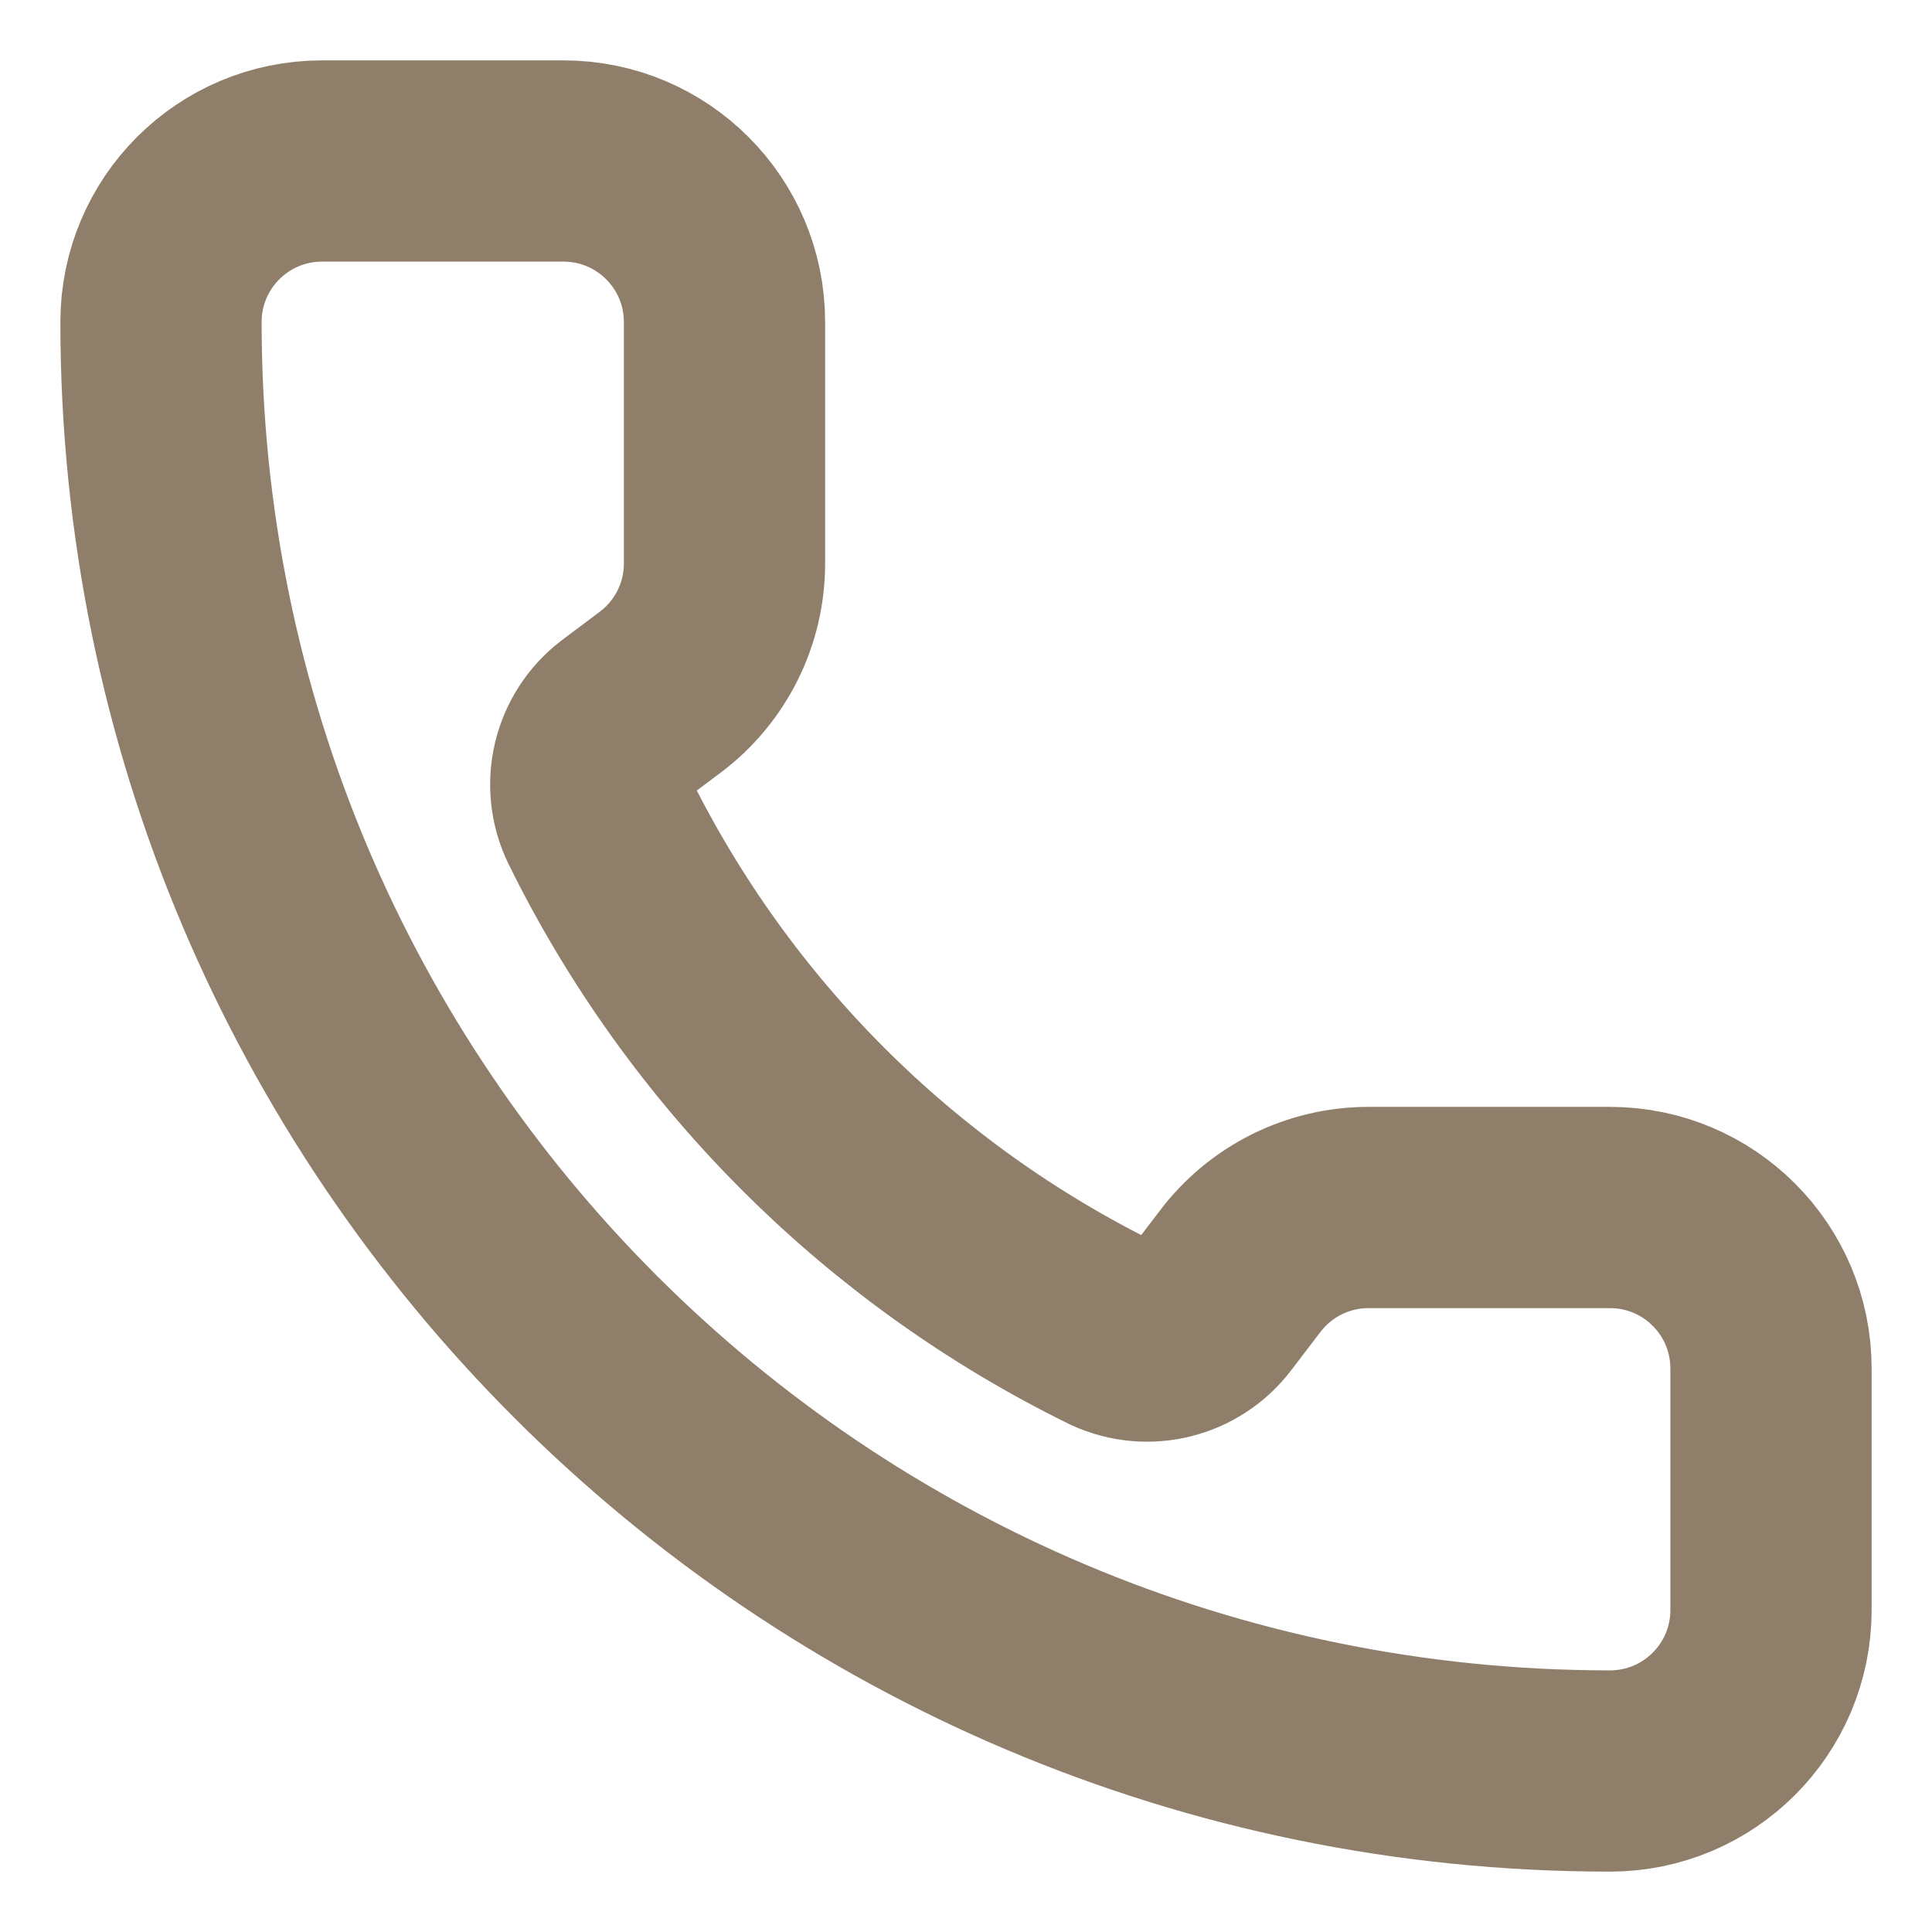
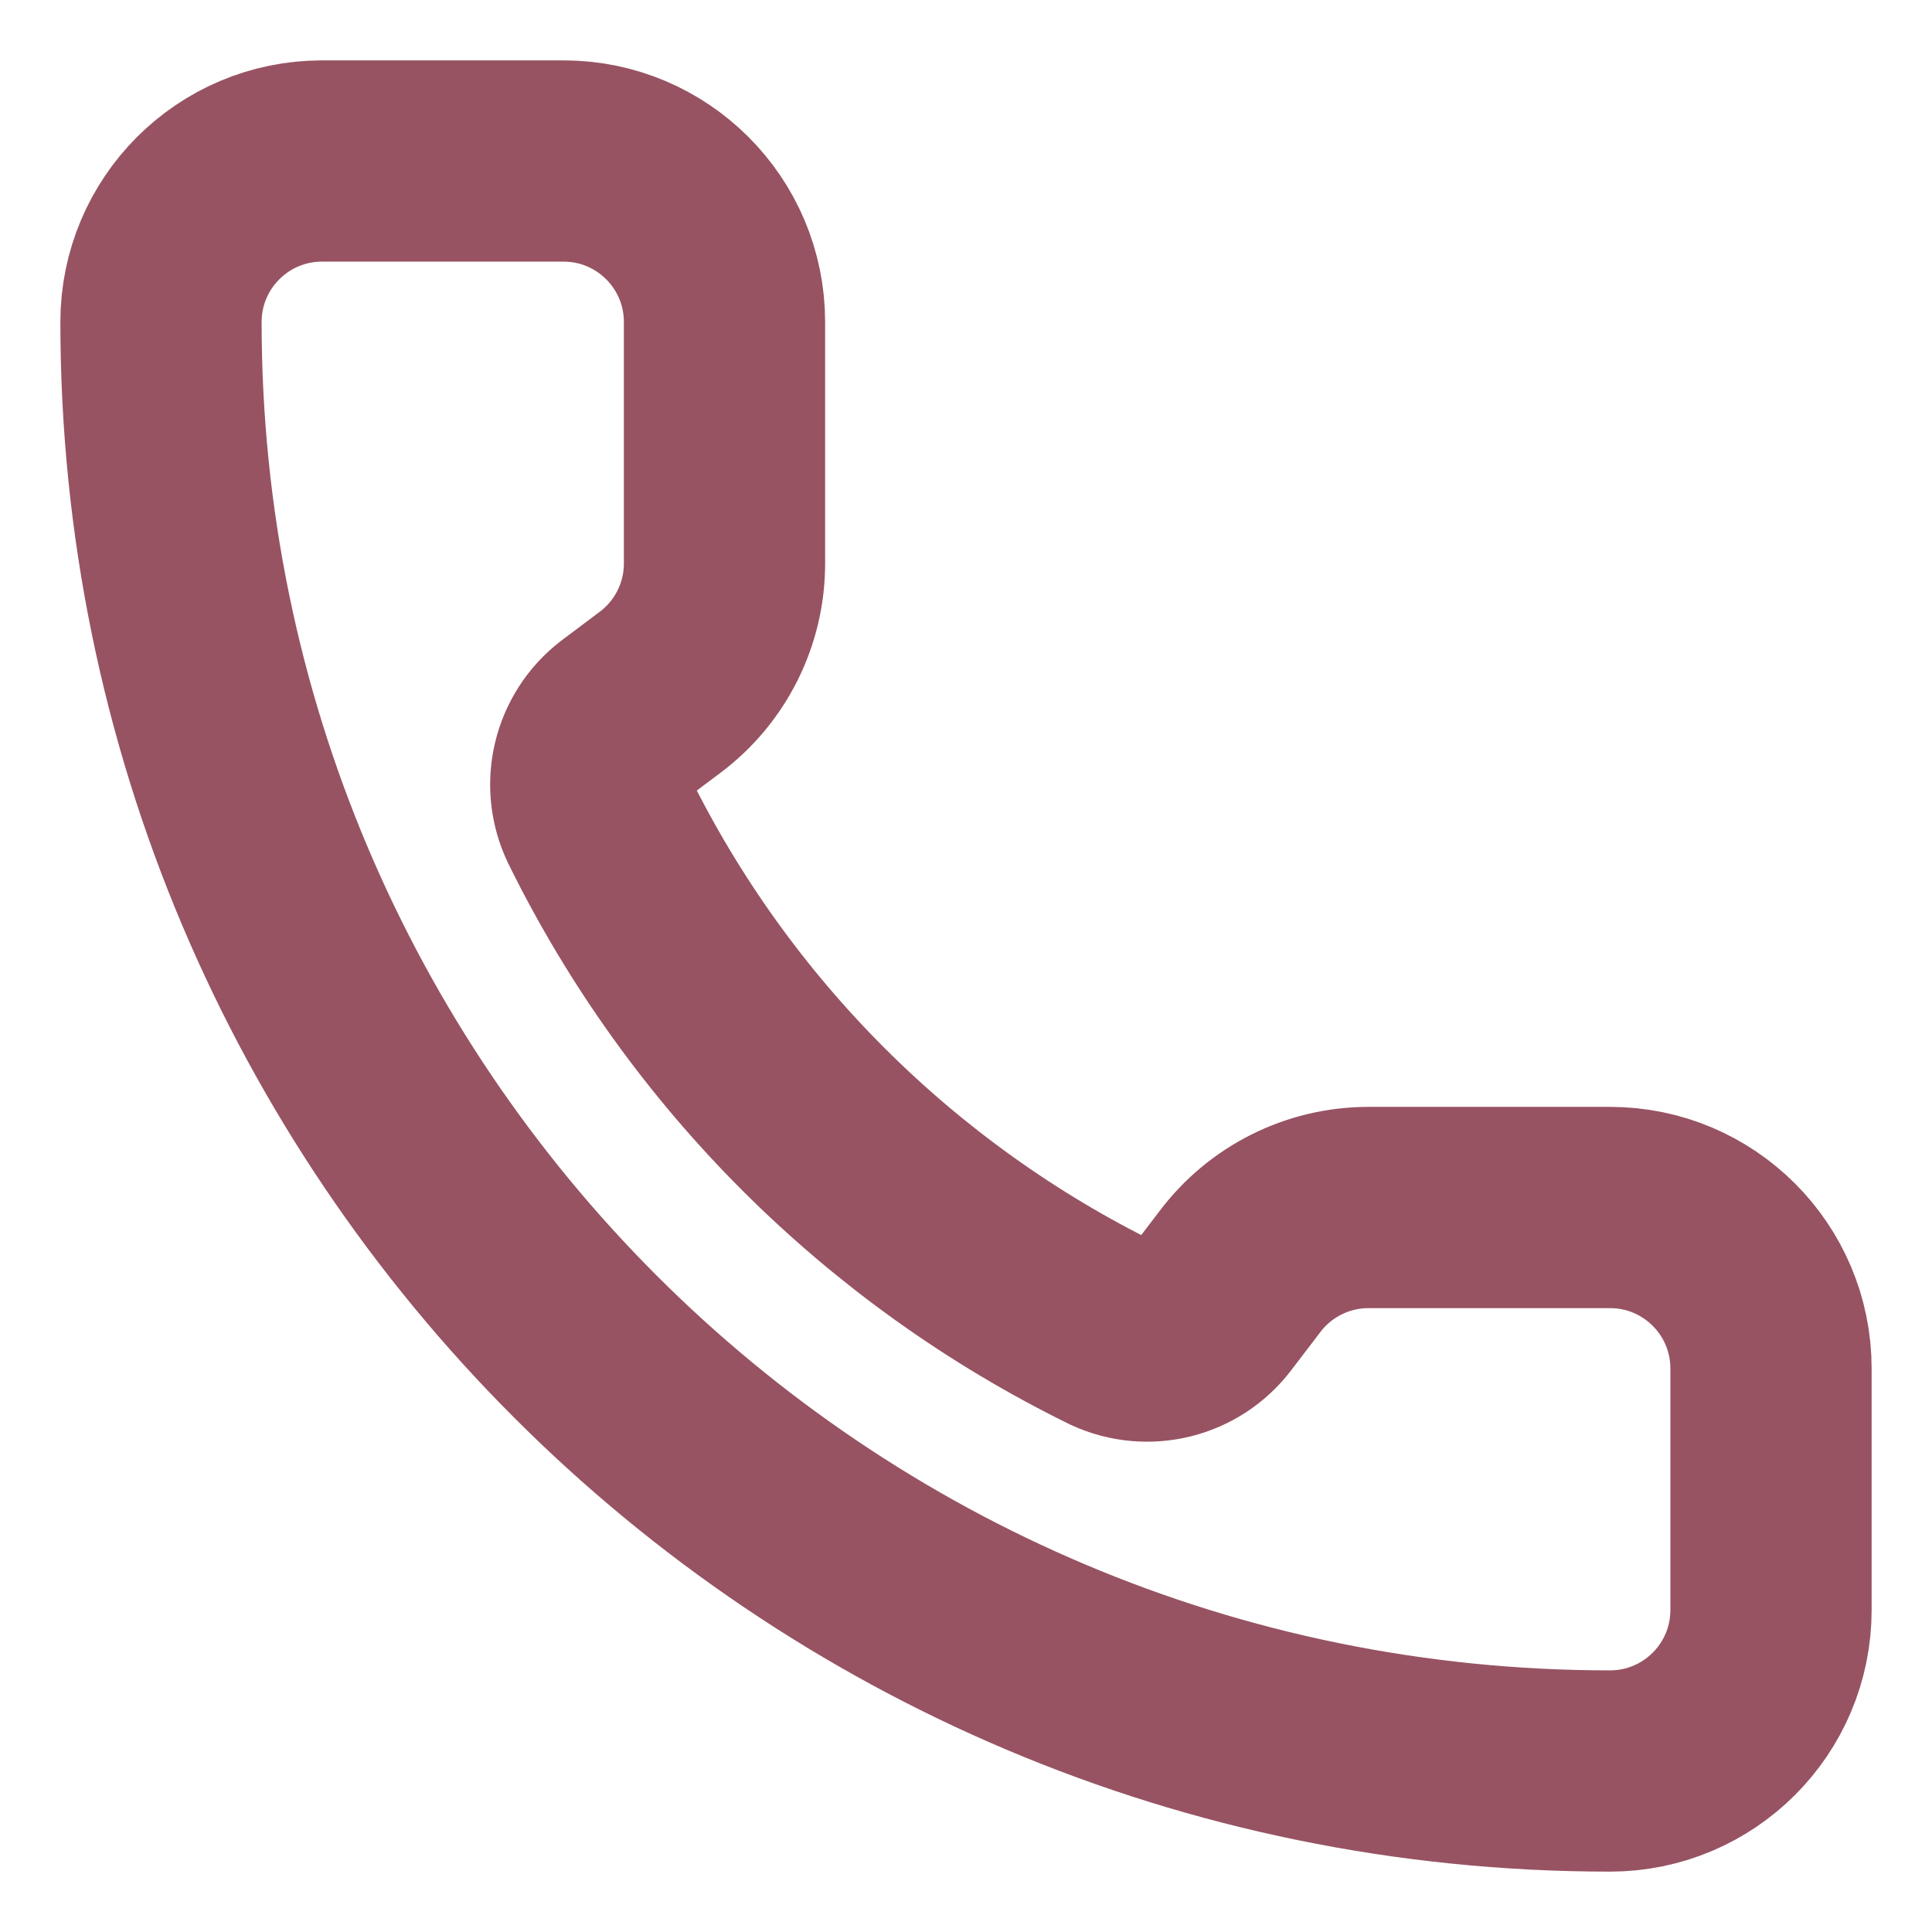
- <svg xmlns="http://www.w3.org/2000/svg" width="24" height="24" viewBox="0 0 24 24" fill="none" stroke="#8f7e6a" stroke-width="2.5" stroke-linecap="round" stroke-linejoin="round">
+ <svg xmlns="http://www.w3.org/2000/svg" width="24" height="24" viewBox="0 0 24 24" fill="none" stroke="#975362" stroke-width="2.5" stroke-linecap="round" stroke-linejoin="round">
  <path d="M13.832 16.568a1 1 0 0 0 1.213-.303l.355-.465A2 2 0 0 1 17 15h3a2 2 0 0 1 2 2v3a2 2 0 0 1-2 2A18 18 0 0 1 2 4a2 2 0 0 1 2-2h3a2 2 0 0 1 2 2v3a2 2 0 0 1-.8 1.6l-.468.351a1 1 0 0 0-.292 1.233 14 14 0 0 0 6.392 6.384" />
</svg>
